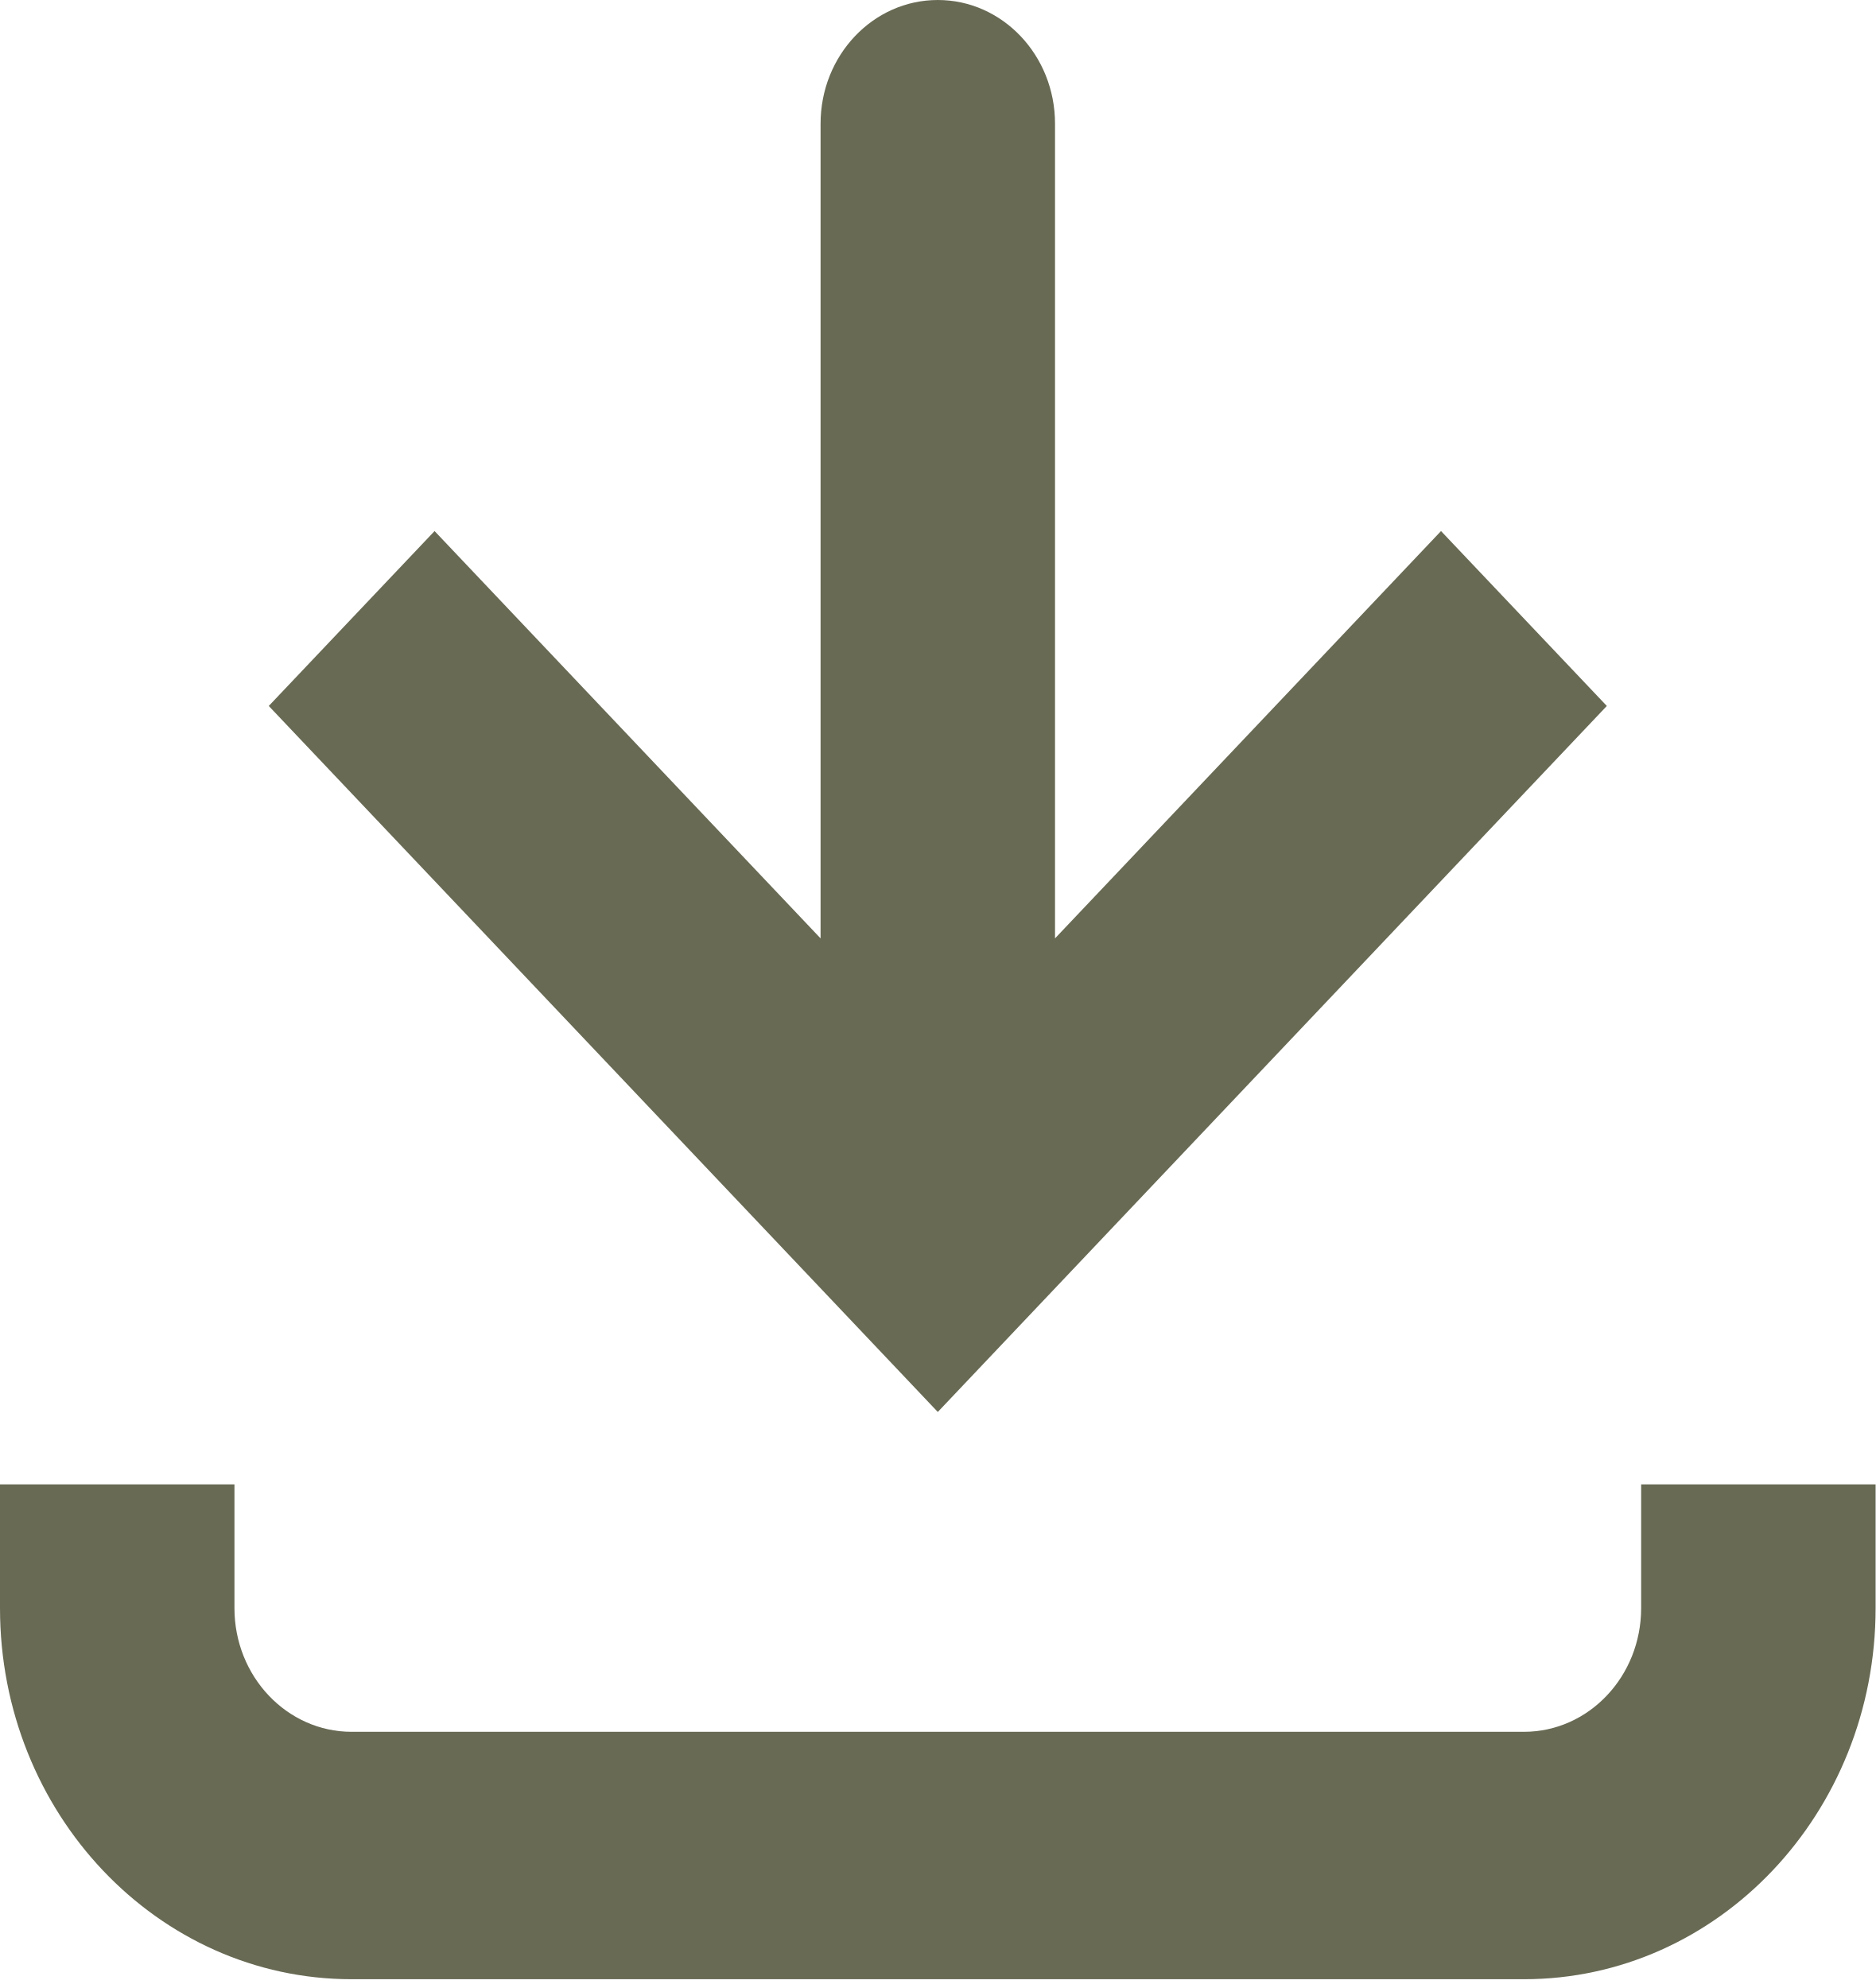
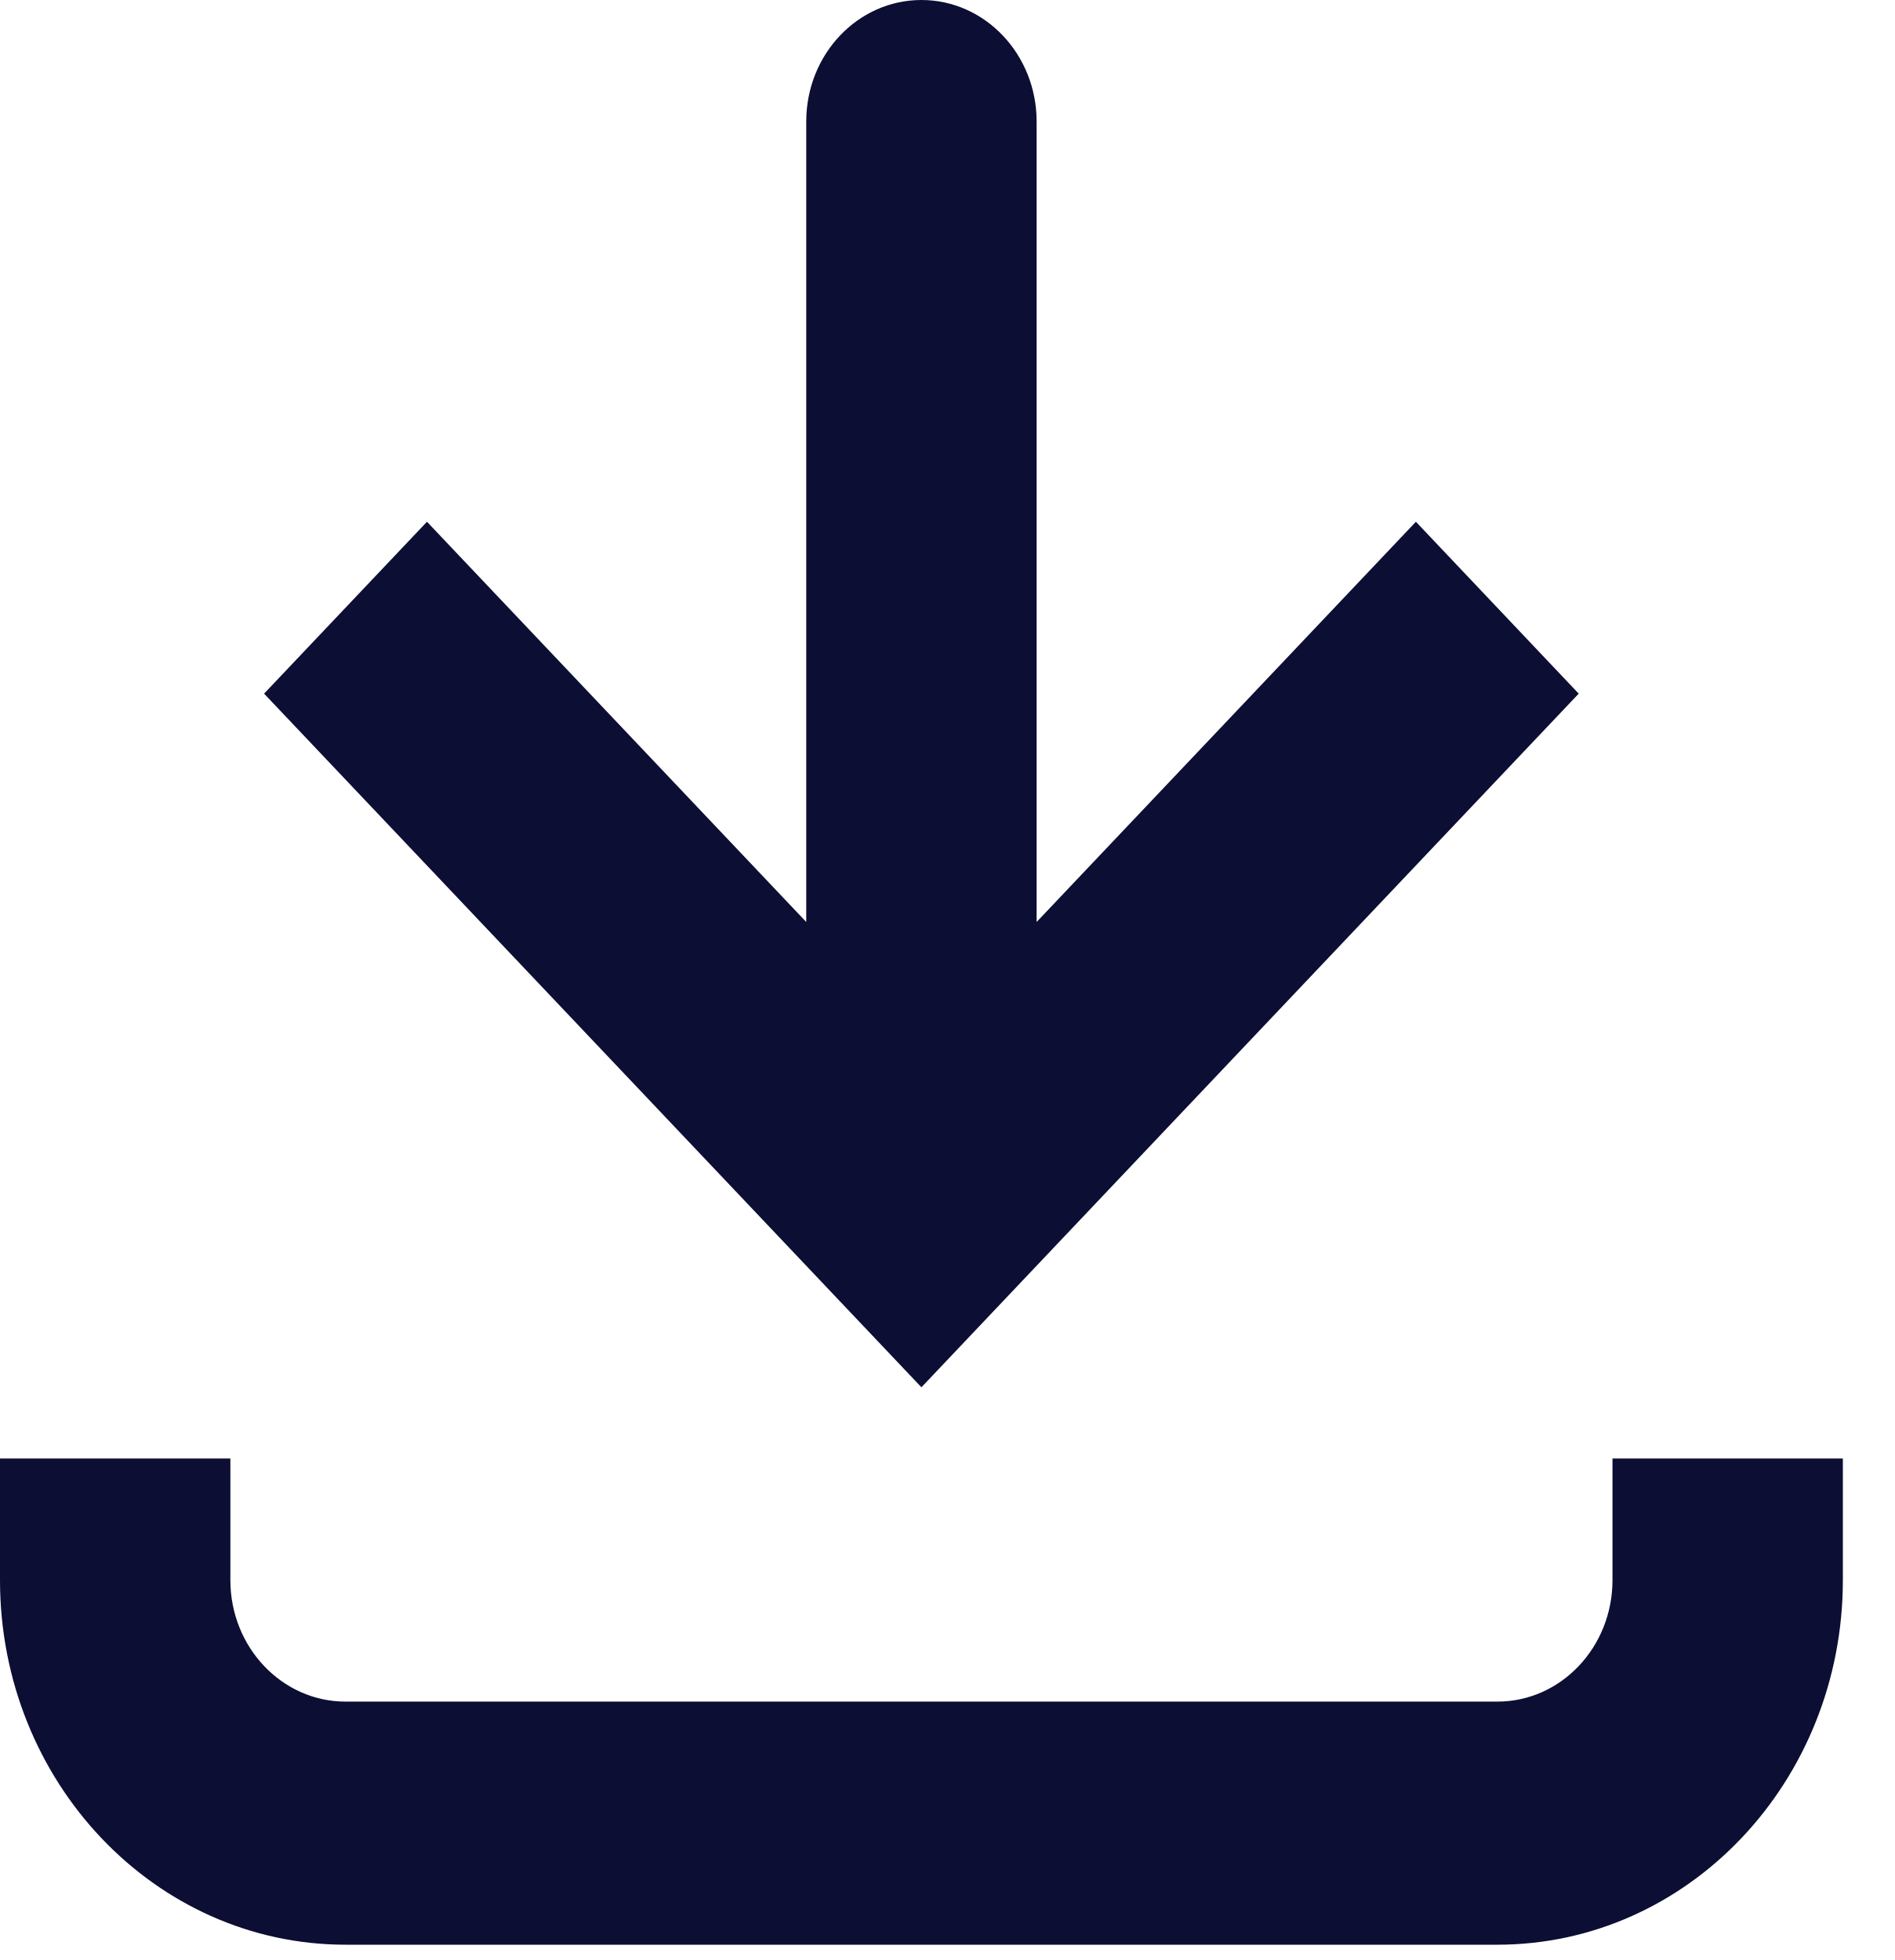
- <svg xmlns="http://www.w3.org/2000/svg" width="50" height="53" viewBox="0 0 50 53" fill="none">
-   <path fill-rule="evenodd" clip-rule="evenodd" d="M7.165 18.821L11.585 14.158L21.875 25.017L21.875 3.298C21.875 1.477 23.274 9.19629e-05 25 9.20425e-05C26.726 9.21221e-05 28.125 1.477 28.125 3.298L28.125 25.017L38.415 14.158L42.835 18.821L25 37.643L7.165 18.821Z" fill="#686A54" />
-   <path fill-rule="evenodd" clip-rule="evenodd" d="M6.25 39.574V42.872C6.25 44.693 7.649 46.17 9.375 46.17L40.625 46.17C42.351 46.17 43.75 44.693 43.75 42.872V39.574H50V42.872C50 48.336 45.803 52.766 40.625 52.766L9.375 52.766C4.197 52.766 0 48.336 0 42.872V39.574H6.25Z" fill="#686A54" />
+ <svg xmlns="http://www.w3.org/2000/svg" width="29" height="30" viewBox="0 0 29 30" fill="none">
+   <path fill-rule="evenodd" clip-rule="evenodd" d="M4.042 10.617L6.535 7.986L12.34 14.112L12.34 1.86C12.34 0.833 13.129 -0 14.103 -0C15.076 -0 15.866 0.833 15.866 1.86L15.866 14.112L21.671 7.986L24.163 10.617L14.103 21.234L4.042 10.617Z" fill="#0D0E34" />
+   <path fill-rule="evenodd" clip-rule="evenodd" d="M3.526 22.324V24.185C3.526 25.212 4.315 26.045 5.289 26.045L22.917 26.045C23.891 26.045 24.68 25.212 24.68 24.185V22.324H28.206V24.185C28.206 27.267 25.838 29.766 22.917 29.766L5.289 29.766C2.368 29.766 0 27.267 0 24.185V22.324H3.526Z" fill="#0D0E34" />
</svg>
